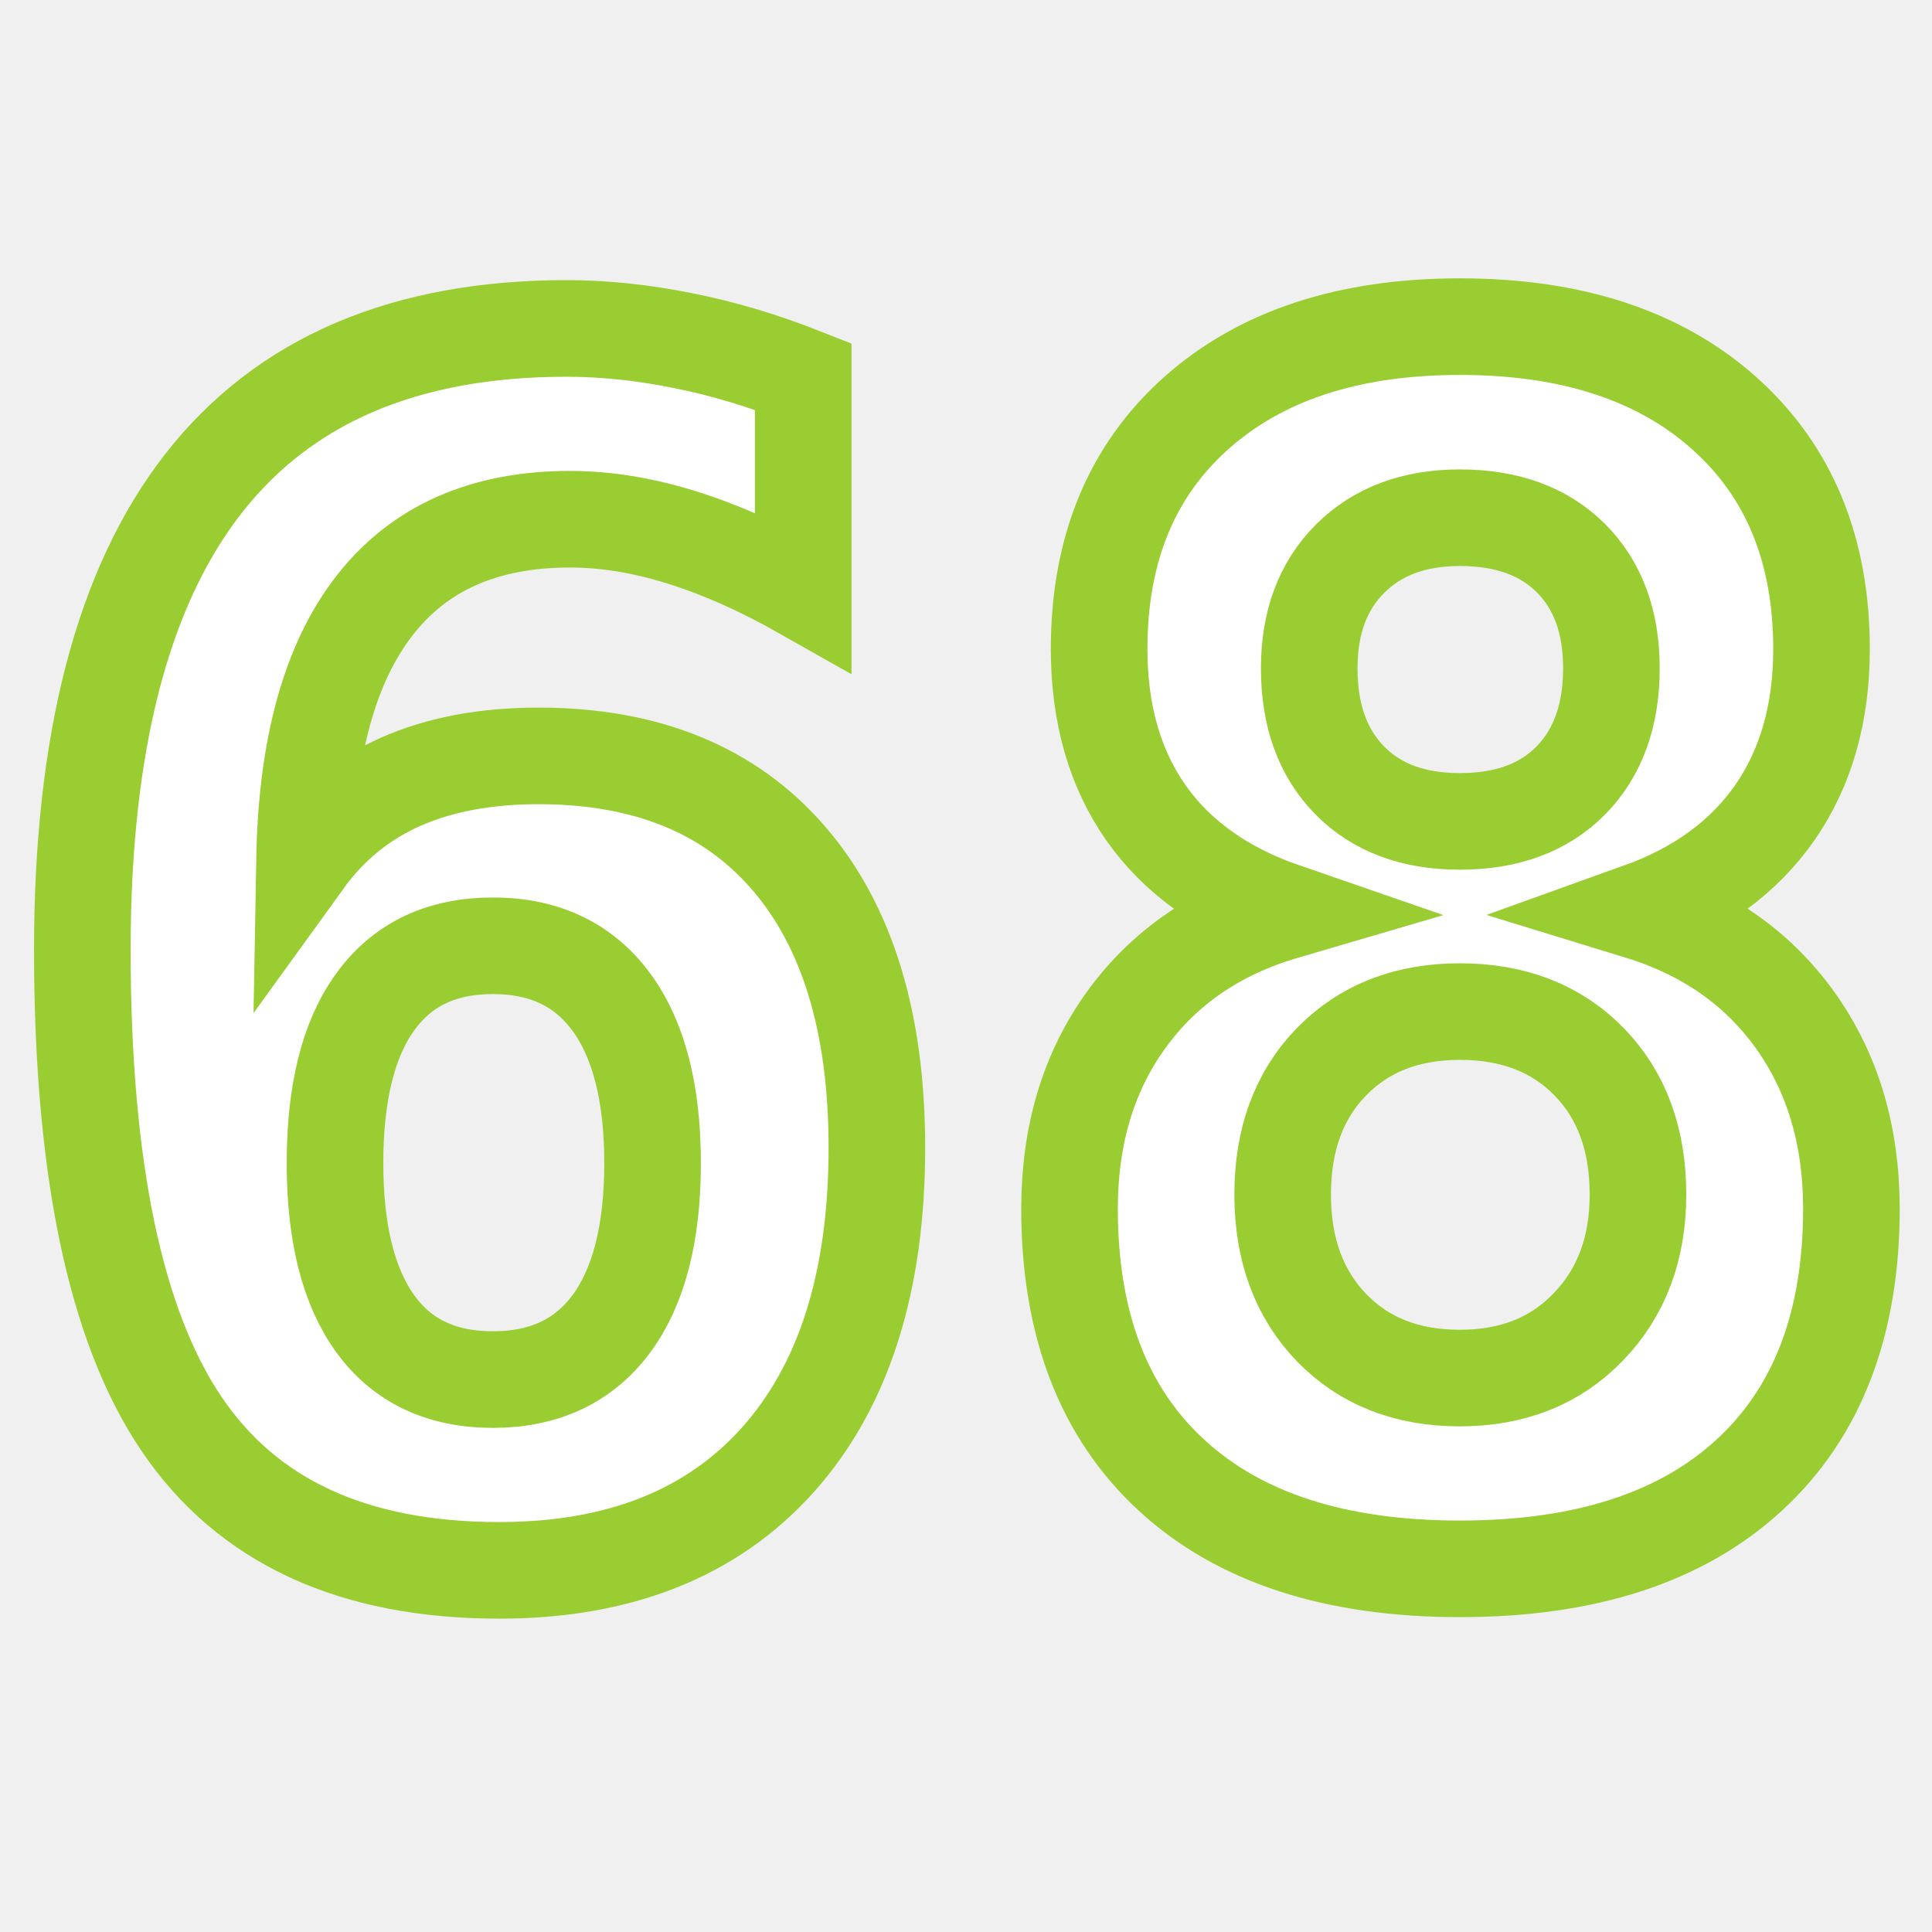
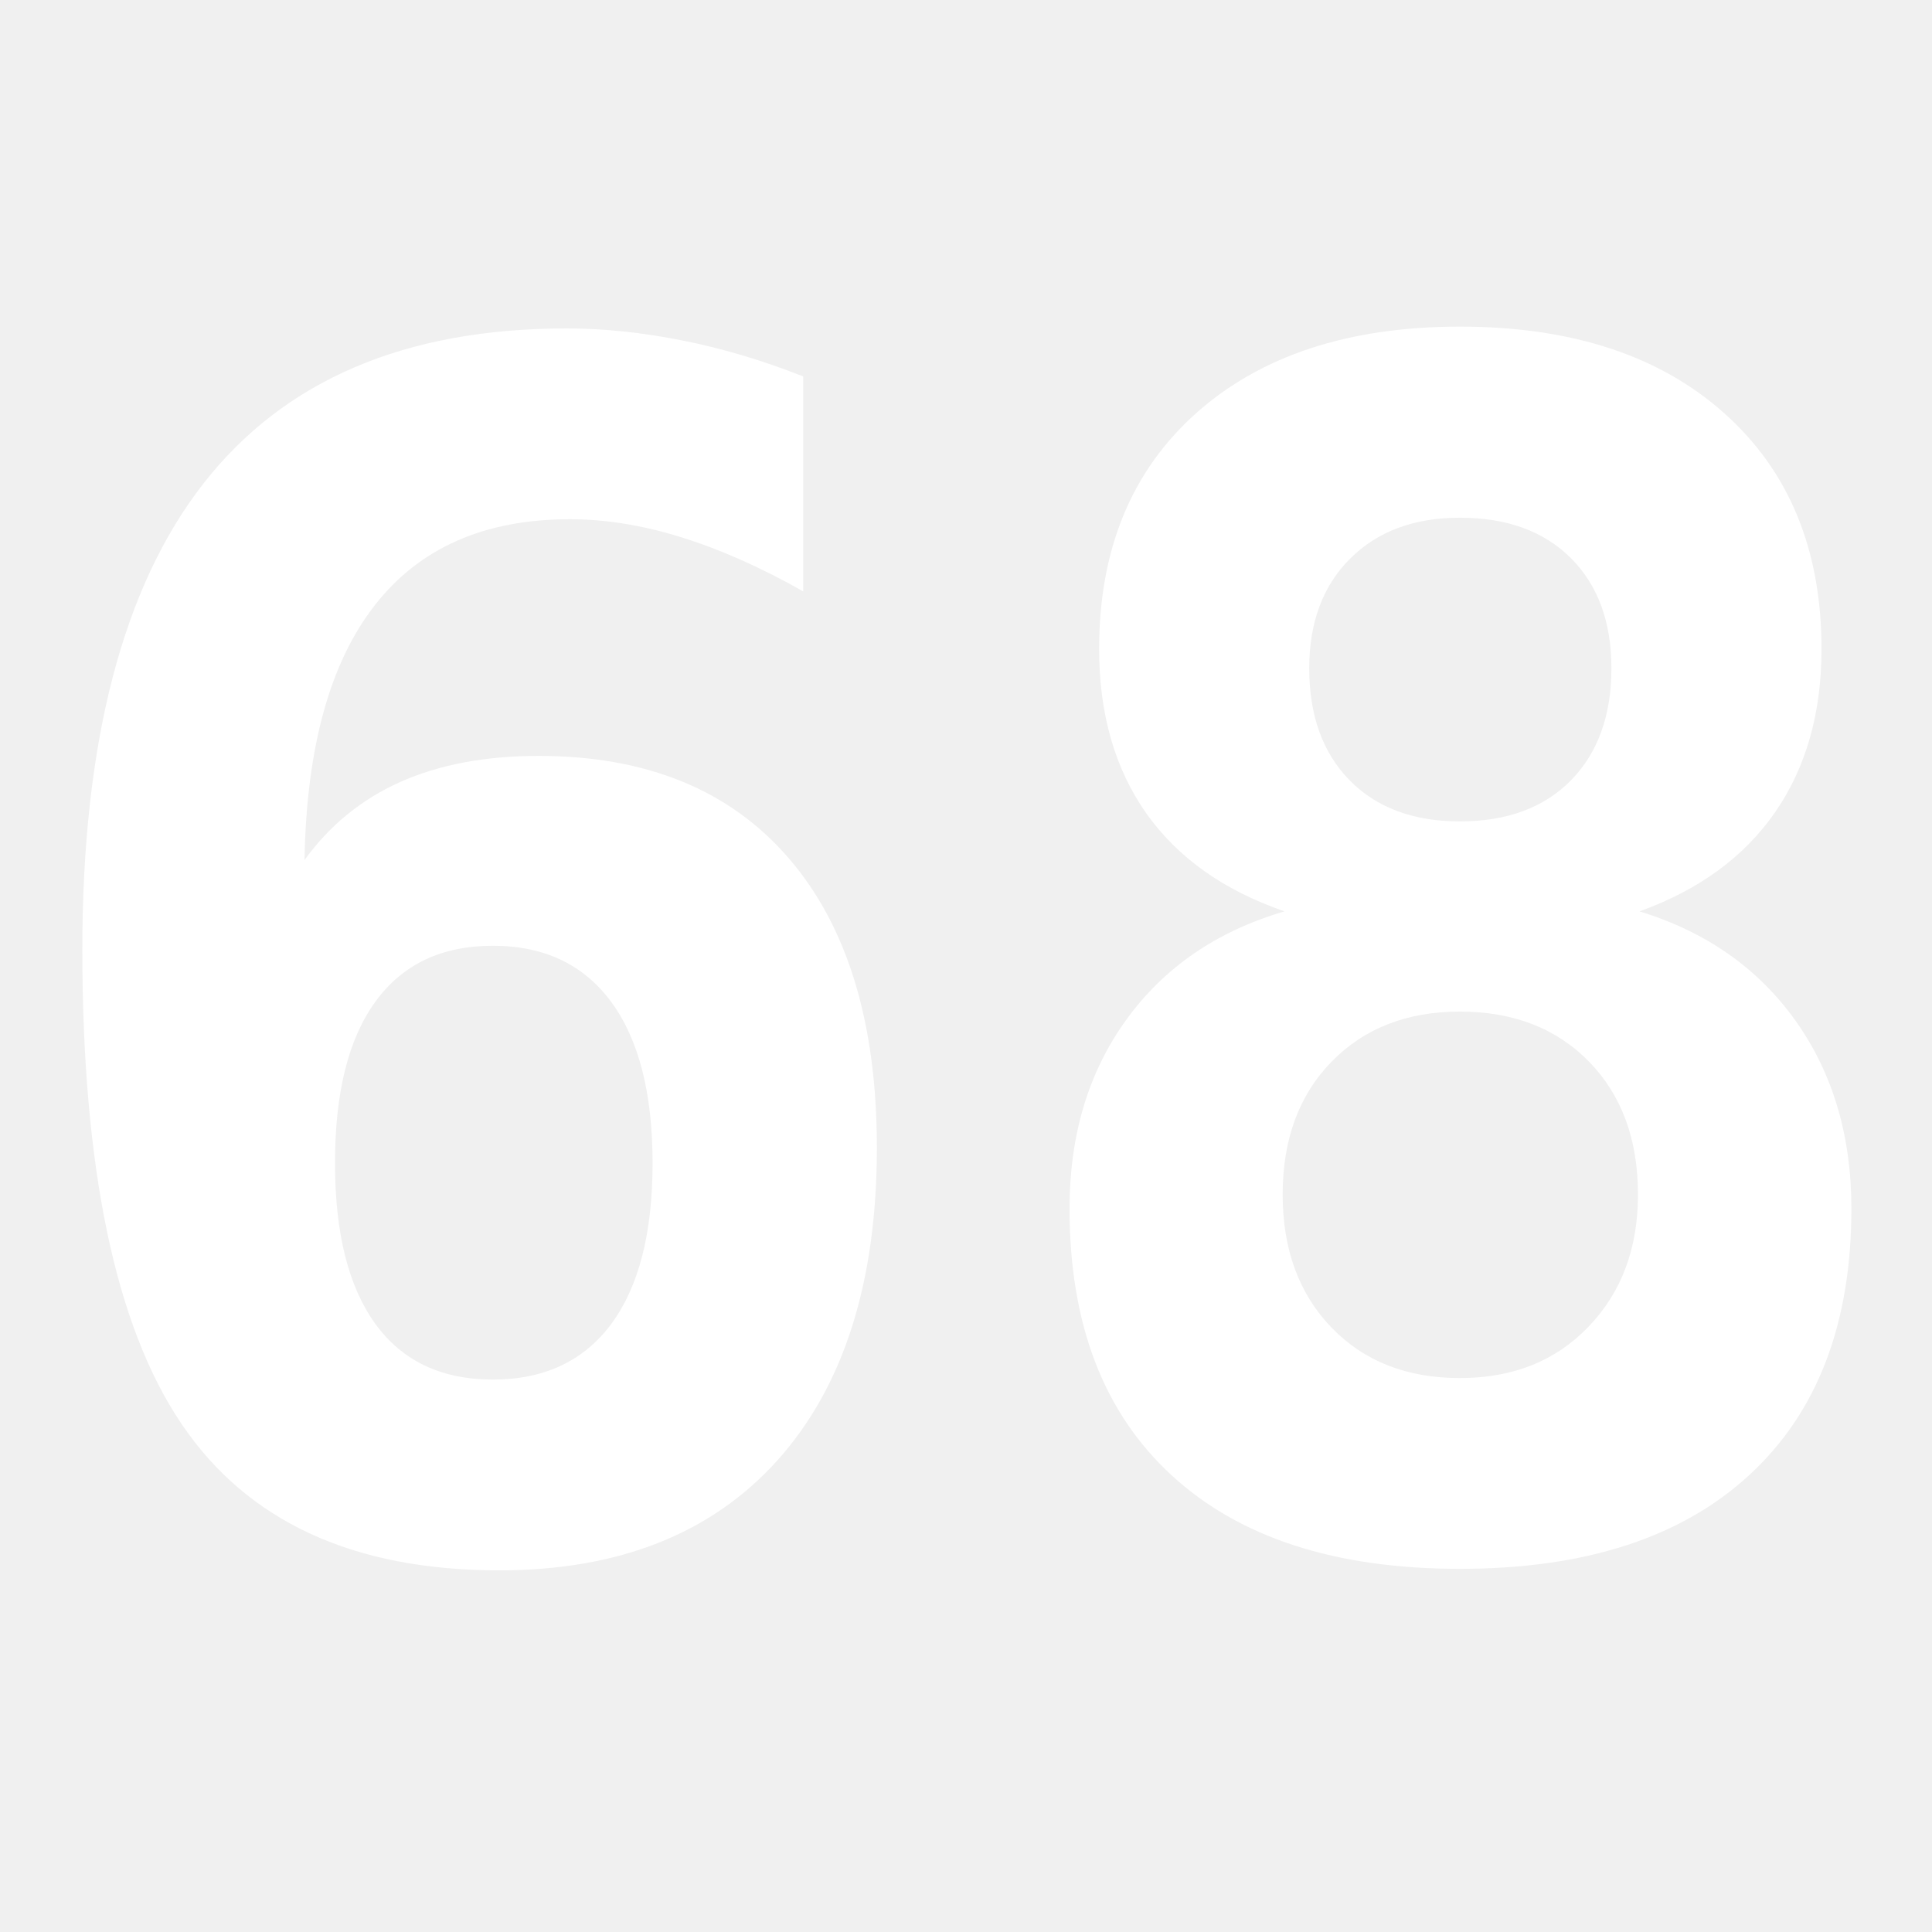
- <svg xmlns="http://www.w3.org/2000/svg" version="1.1" id="Layer_1" x="0px" y="0px" width="50px" height="50px" viewBox="0 0 100 100" xml:space="preserve">
-   <text x="50" y="80" fill="white" stroke="yellowgreen" stroke-width="5px" font-size="85px" text-anchor="middle" font-weight="bold" font-family="monospace">68</text>
+ <svg xmlns="http://www.w3.org/2000/svg" version="1.1" id="Layer_1" x="0px" y="0px" width="50px" height="50px" viewBox="-50 -80 100 100" xml:space="preserve">
+   <text x="0" y="0" fill="white" stroke="yellowgreen" stroke-width="0px" font-size="85px" text-anchor="middle" font-weight="bold" font-family="monospace" transform="scale(1,1)">68</text>
</svg>
